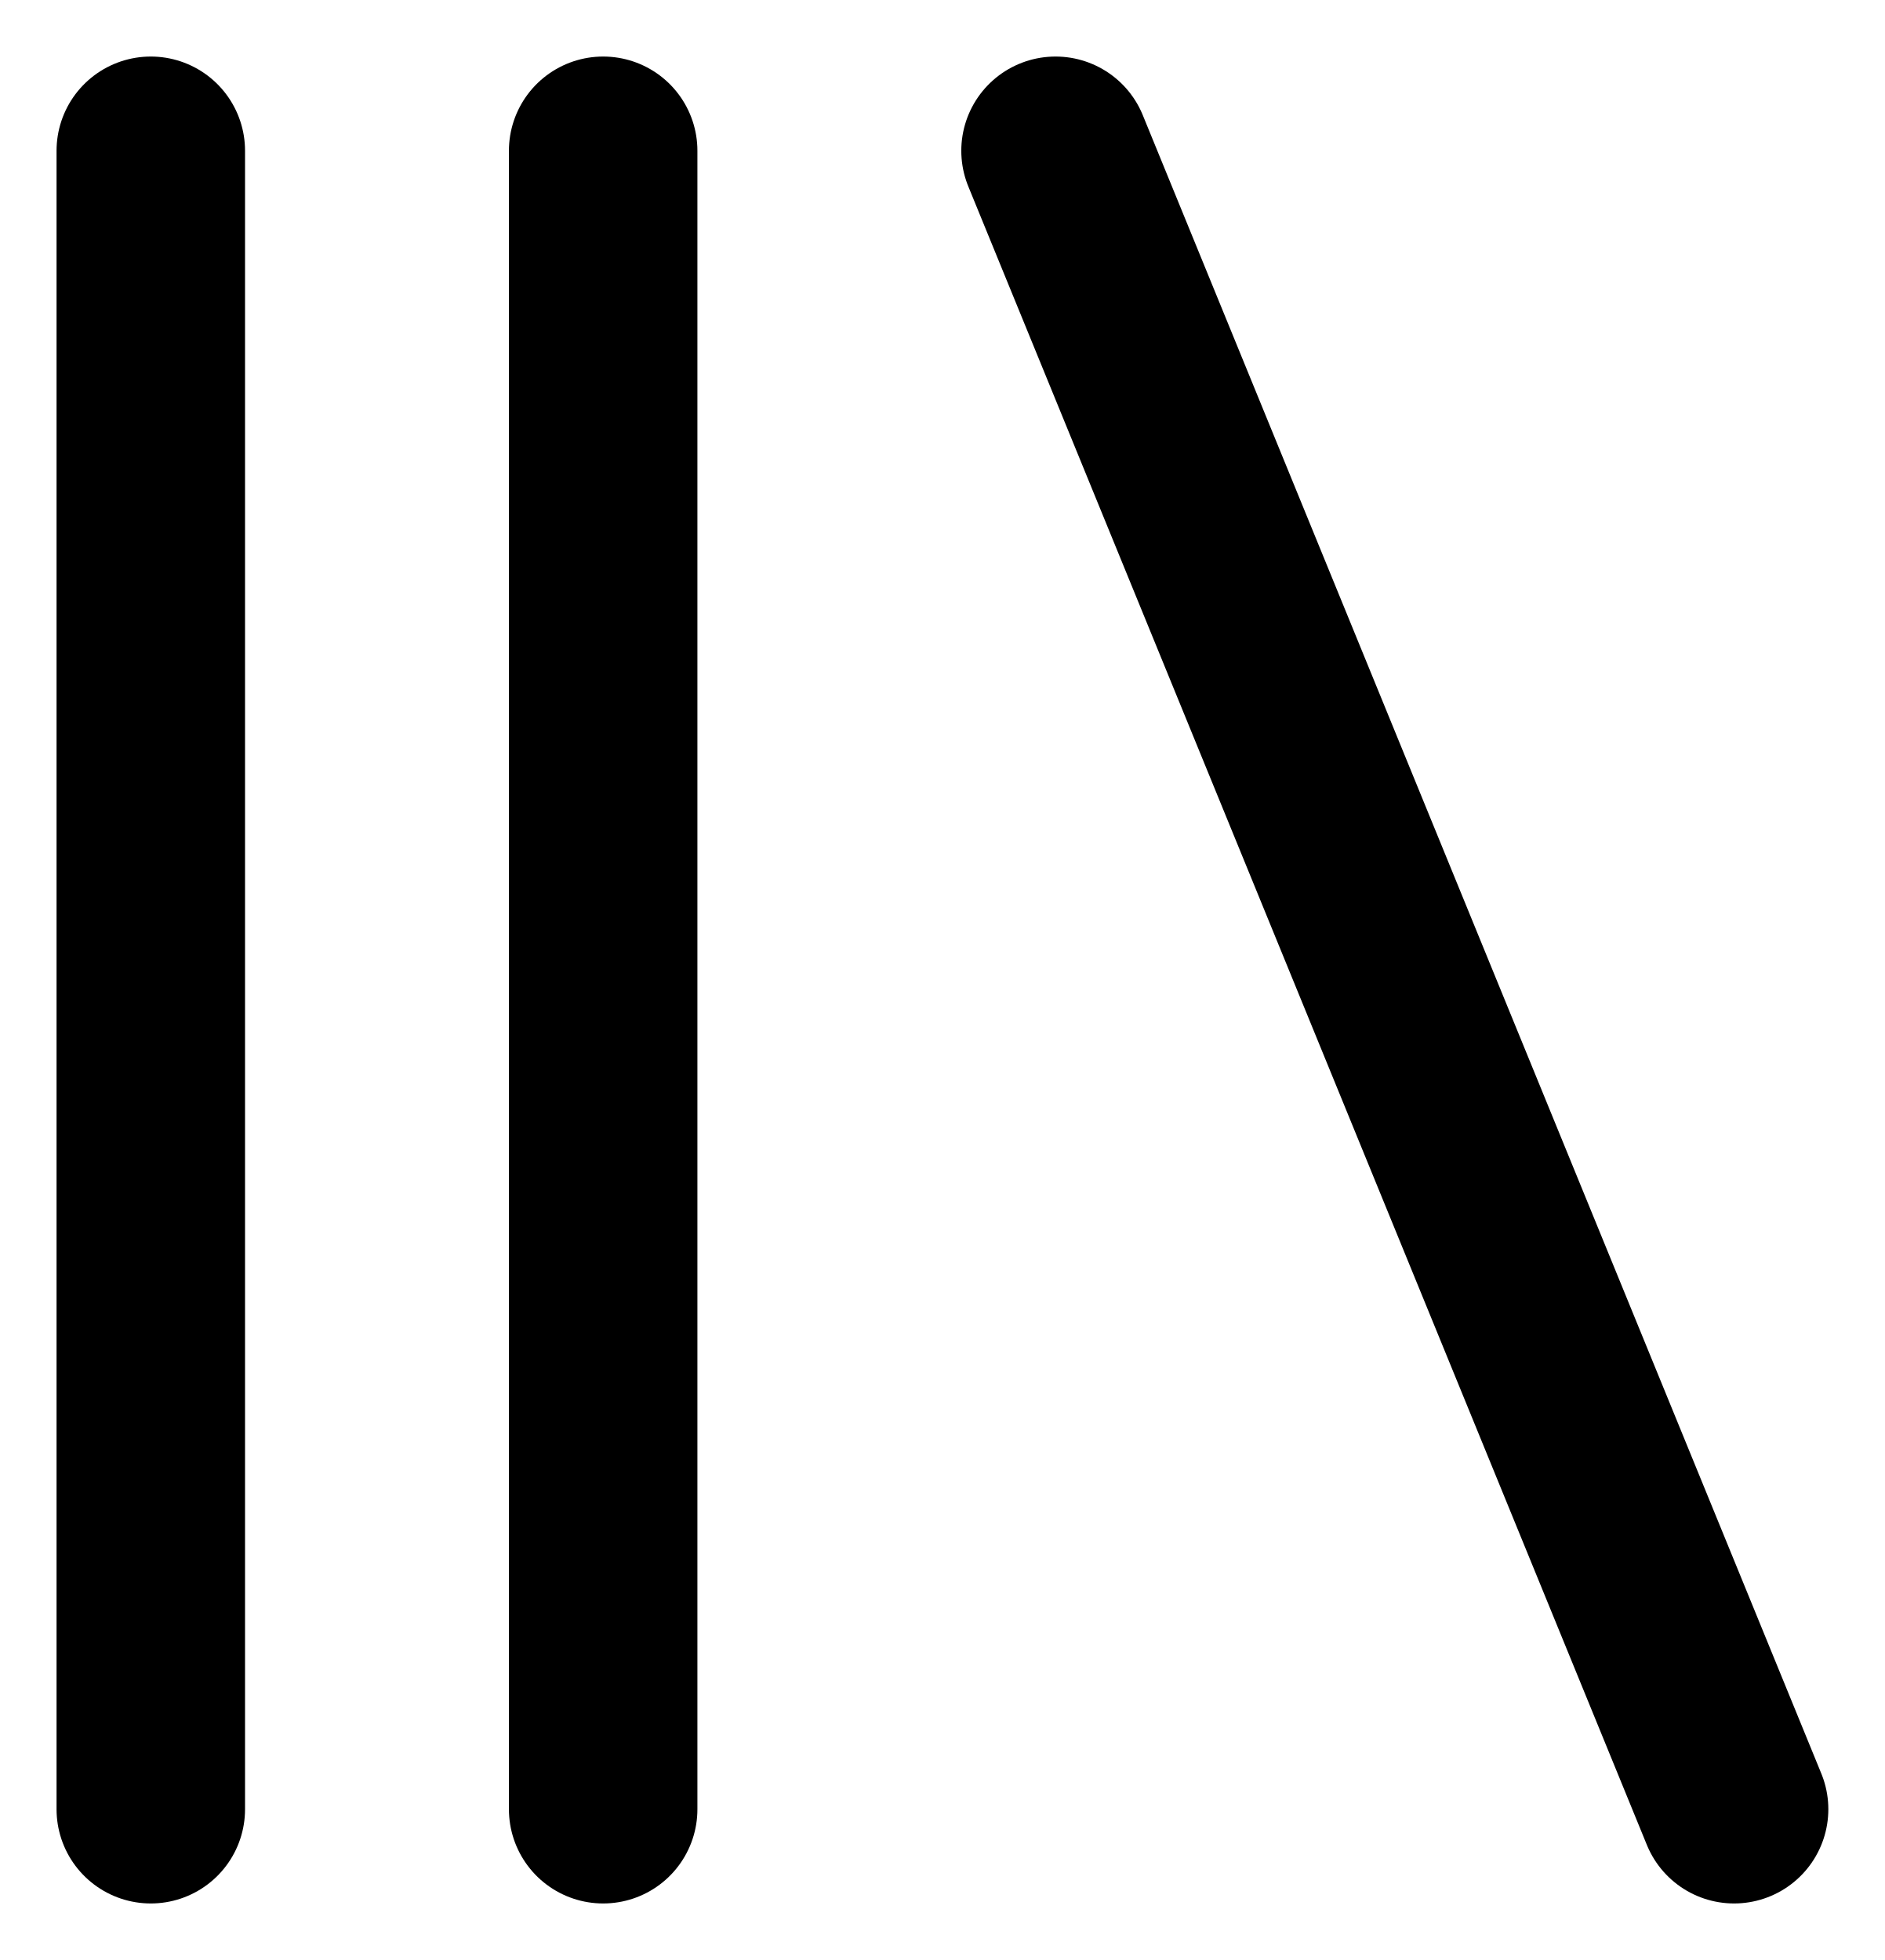
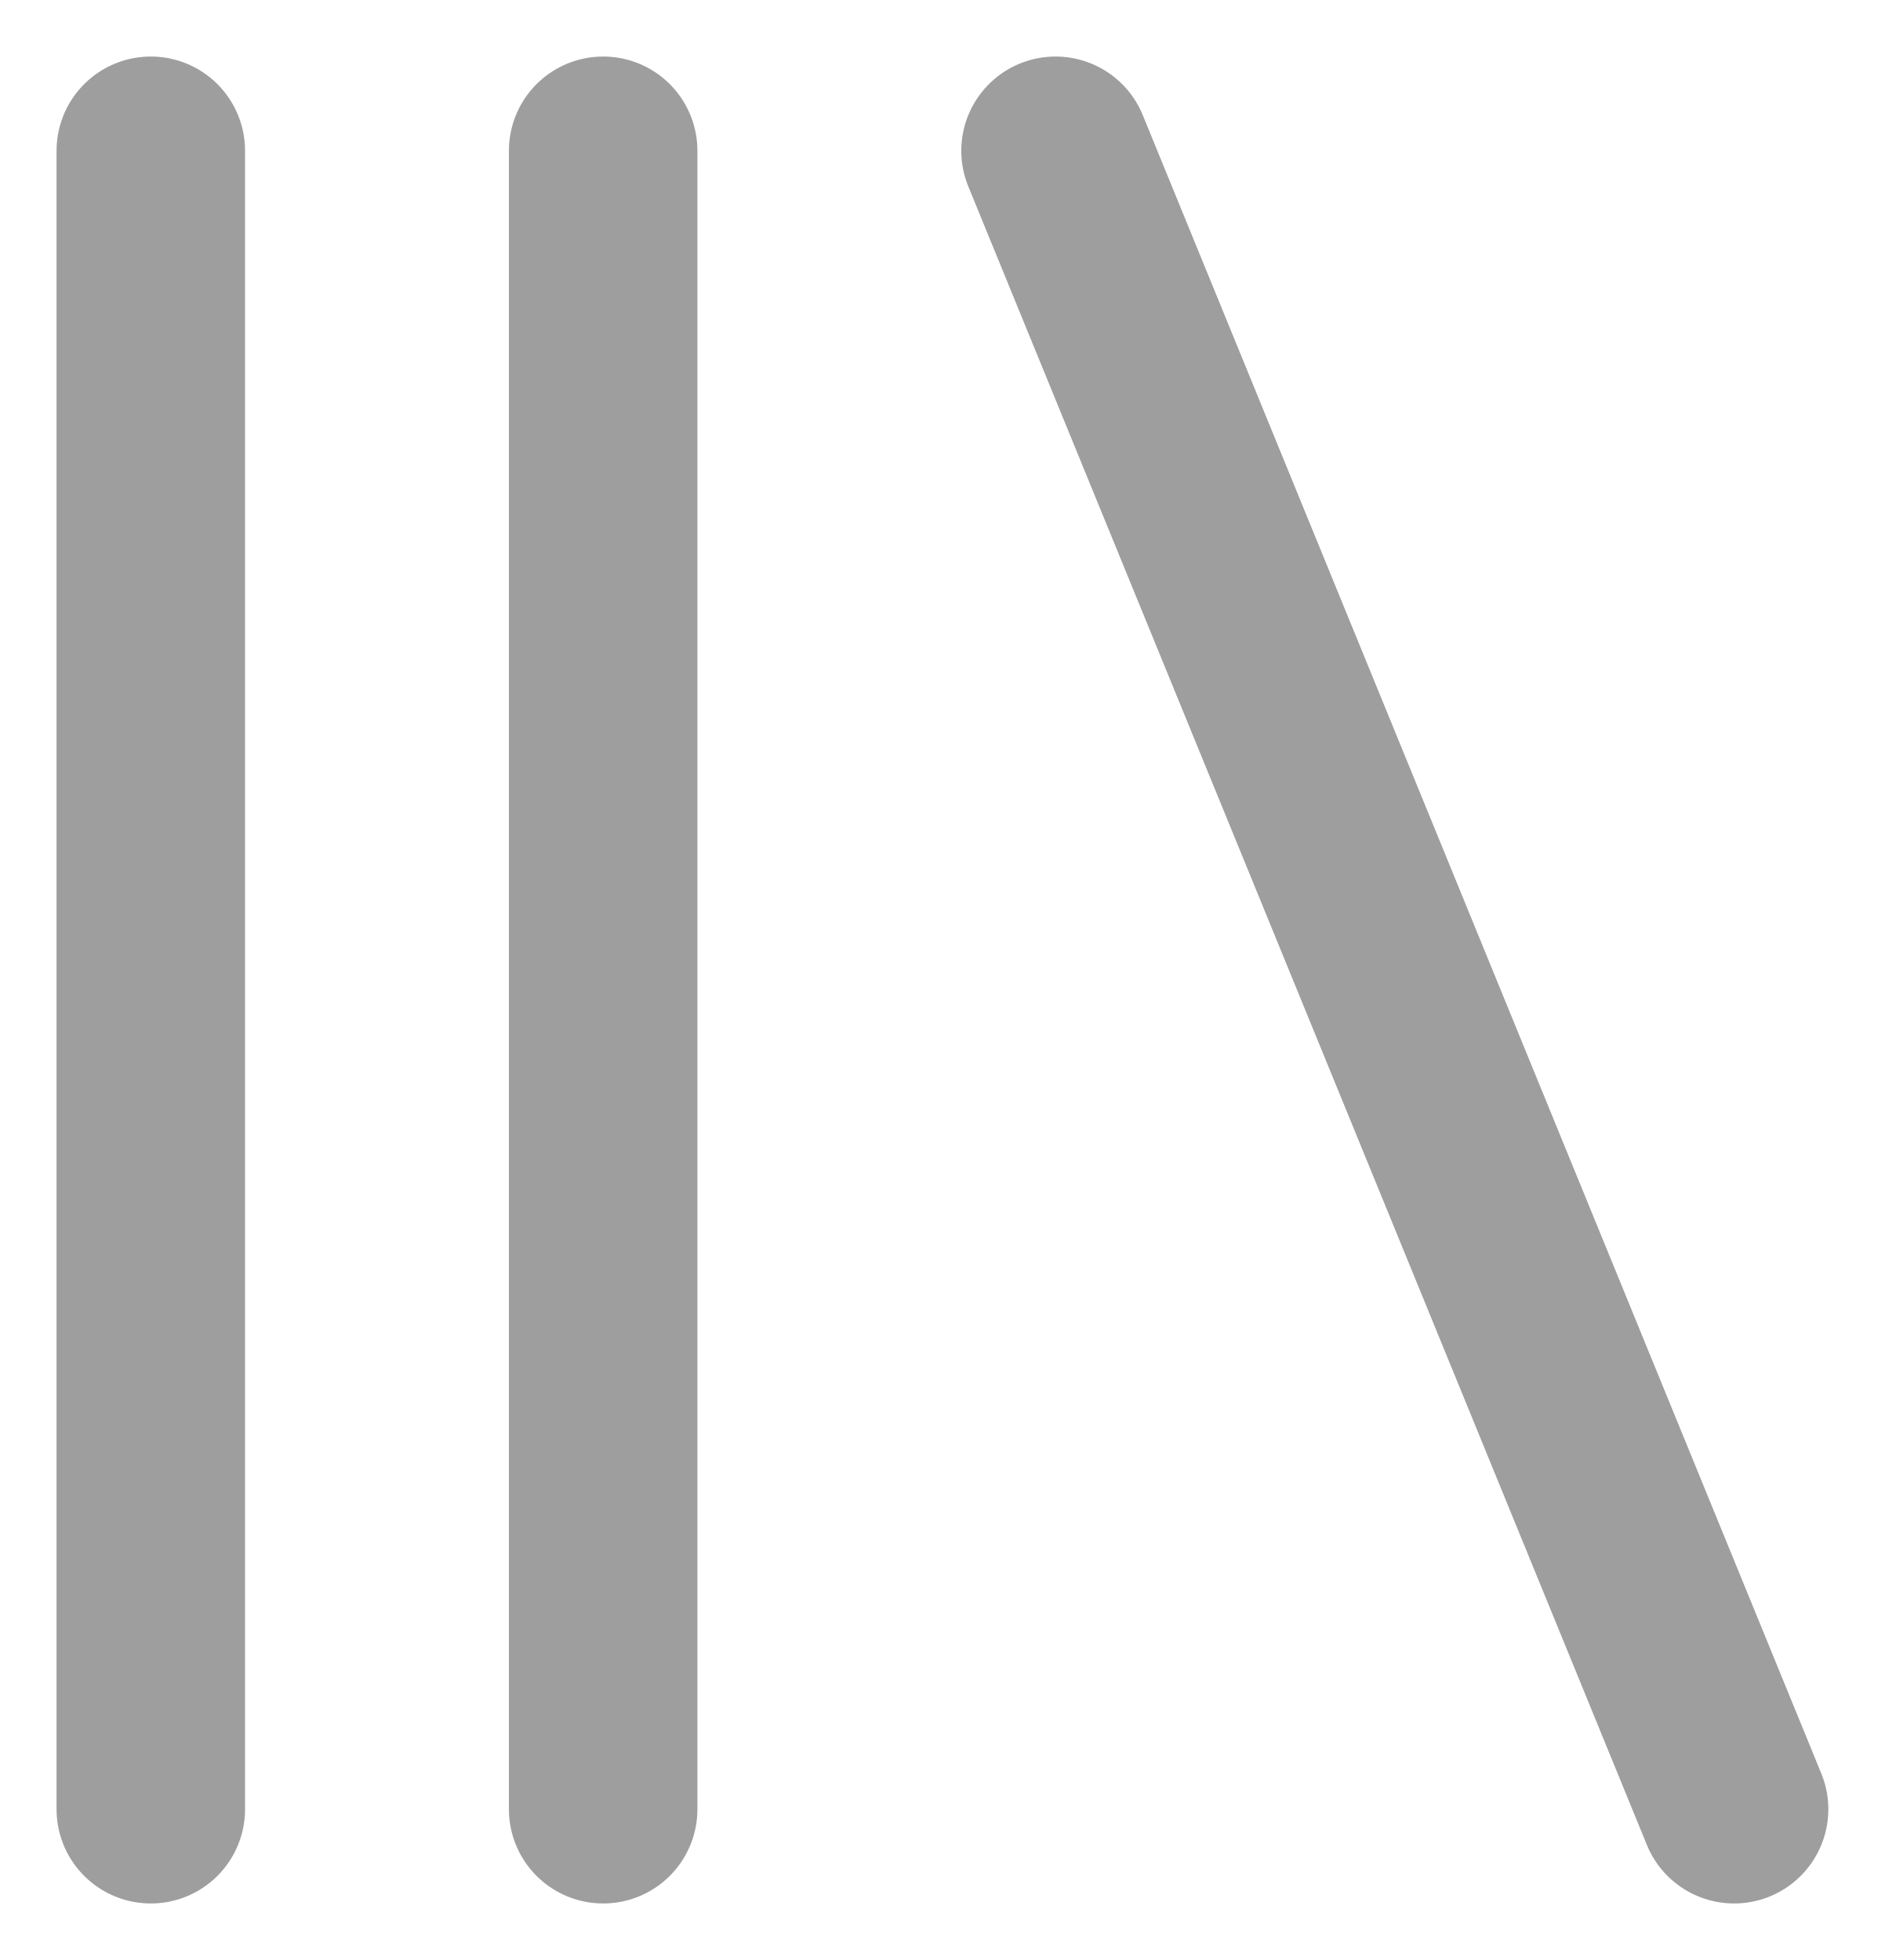
- <svg xmlns="http://www.w3.org/2000/svg" width="25" height="26" viewBox="0 0 25 26" fill="none">
-   <path d="M2 24L2 2" stroke="black" stroke-width="2.5" stroke-miterlimit="10" stroke-linecap="round" stroke-linejoin="round" />
-   <path d="M8 24L8 2" stroke="black" stroke-width="2.5" stroke-miterlimit="10" stroke-linecap="round" stroke-linejoin="round" />
-   <path d="M23 24L14 2" stroke="black" stroke-width="2.5" stroke-miterlimit="10" stroke-linecap="round" stroke-linejoin="round" />
+ <svg xmlns="http://www.w3.org/2000/svg" width="25" height="26" viewBox="0 0 25 26" fill="#9E9E9E">
+   <path d="M2 24L2 2" stroke="#9E9E9E" stroke-width="2.5" stroke-miterlimit="10" stroke-linecap="round" stroke-linejoin="round" />
+   <path d="M8 24L8 2" stroke="#9E9E9E" stroke-width="2.5" stroke-miterlimit="10" stroke-linecap="round" stroke-linejoin="round" />
+   <path d="M23 24L14 2" stroke="#9E9E9E" stroke-width="2.5" stroke-miterlimit="10" stroke-linecap="round" stroke-linejoin="round" />
</svg>
